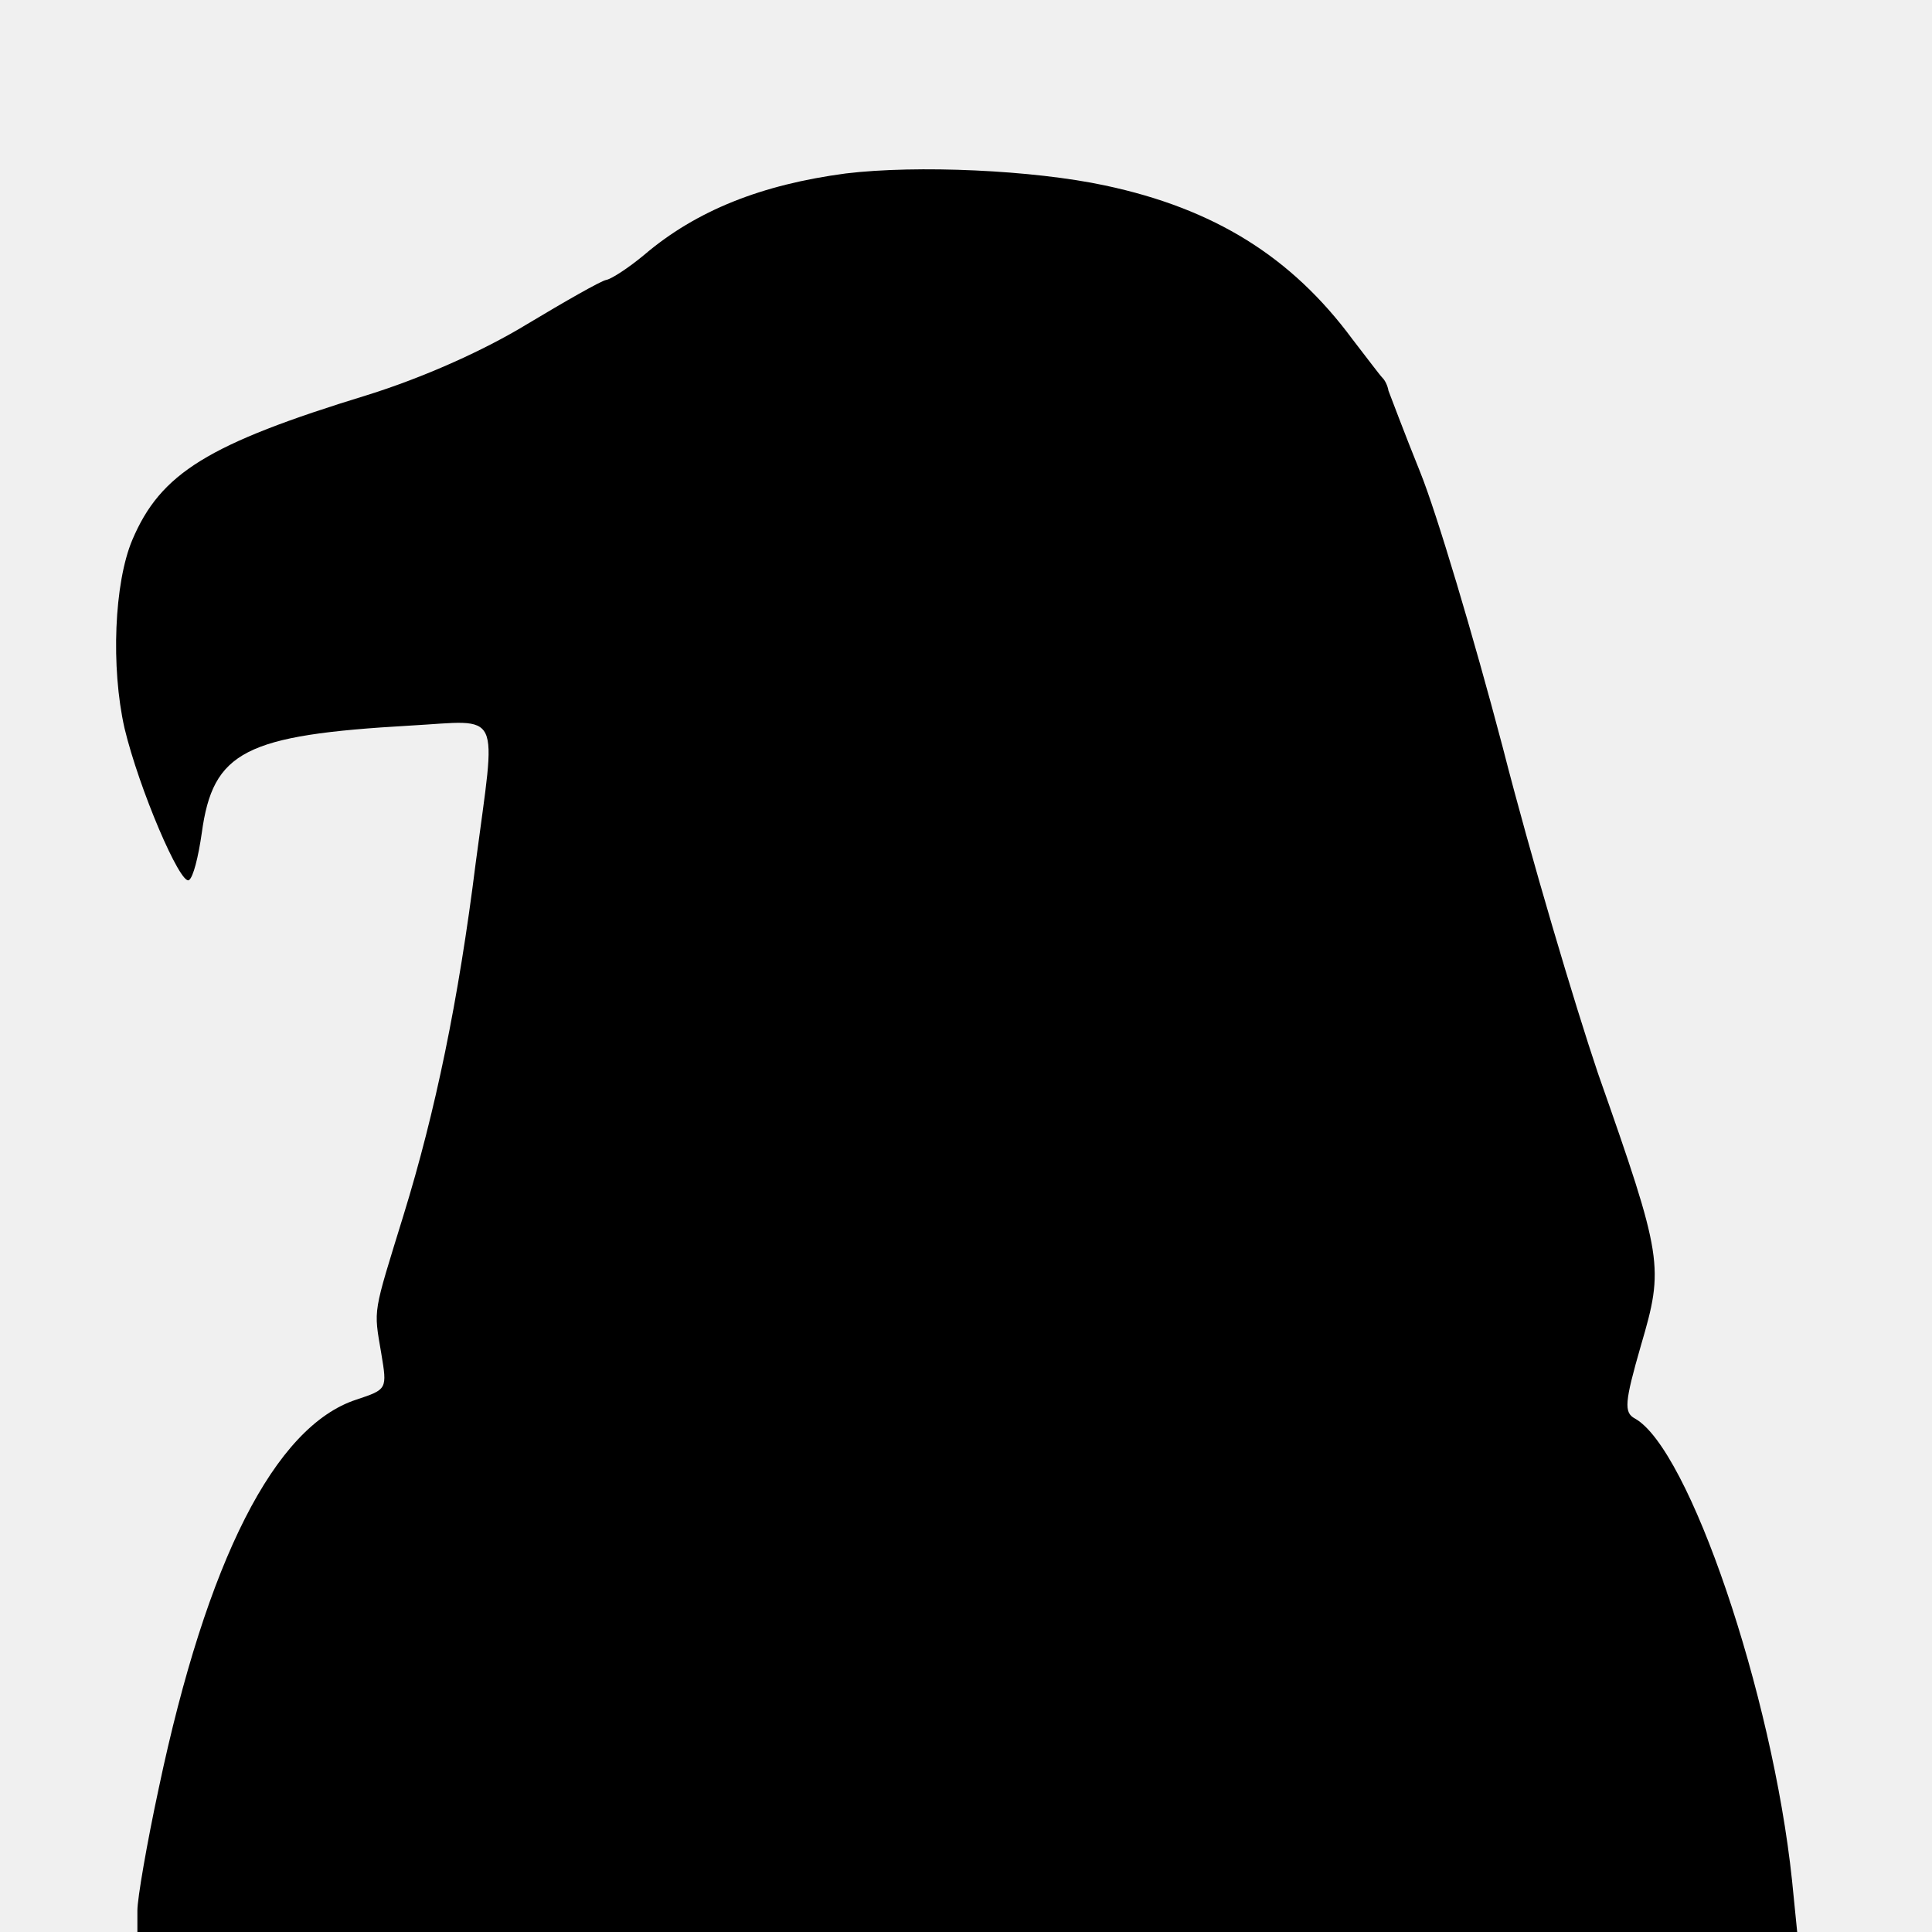
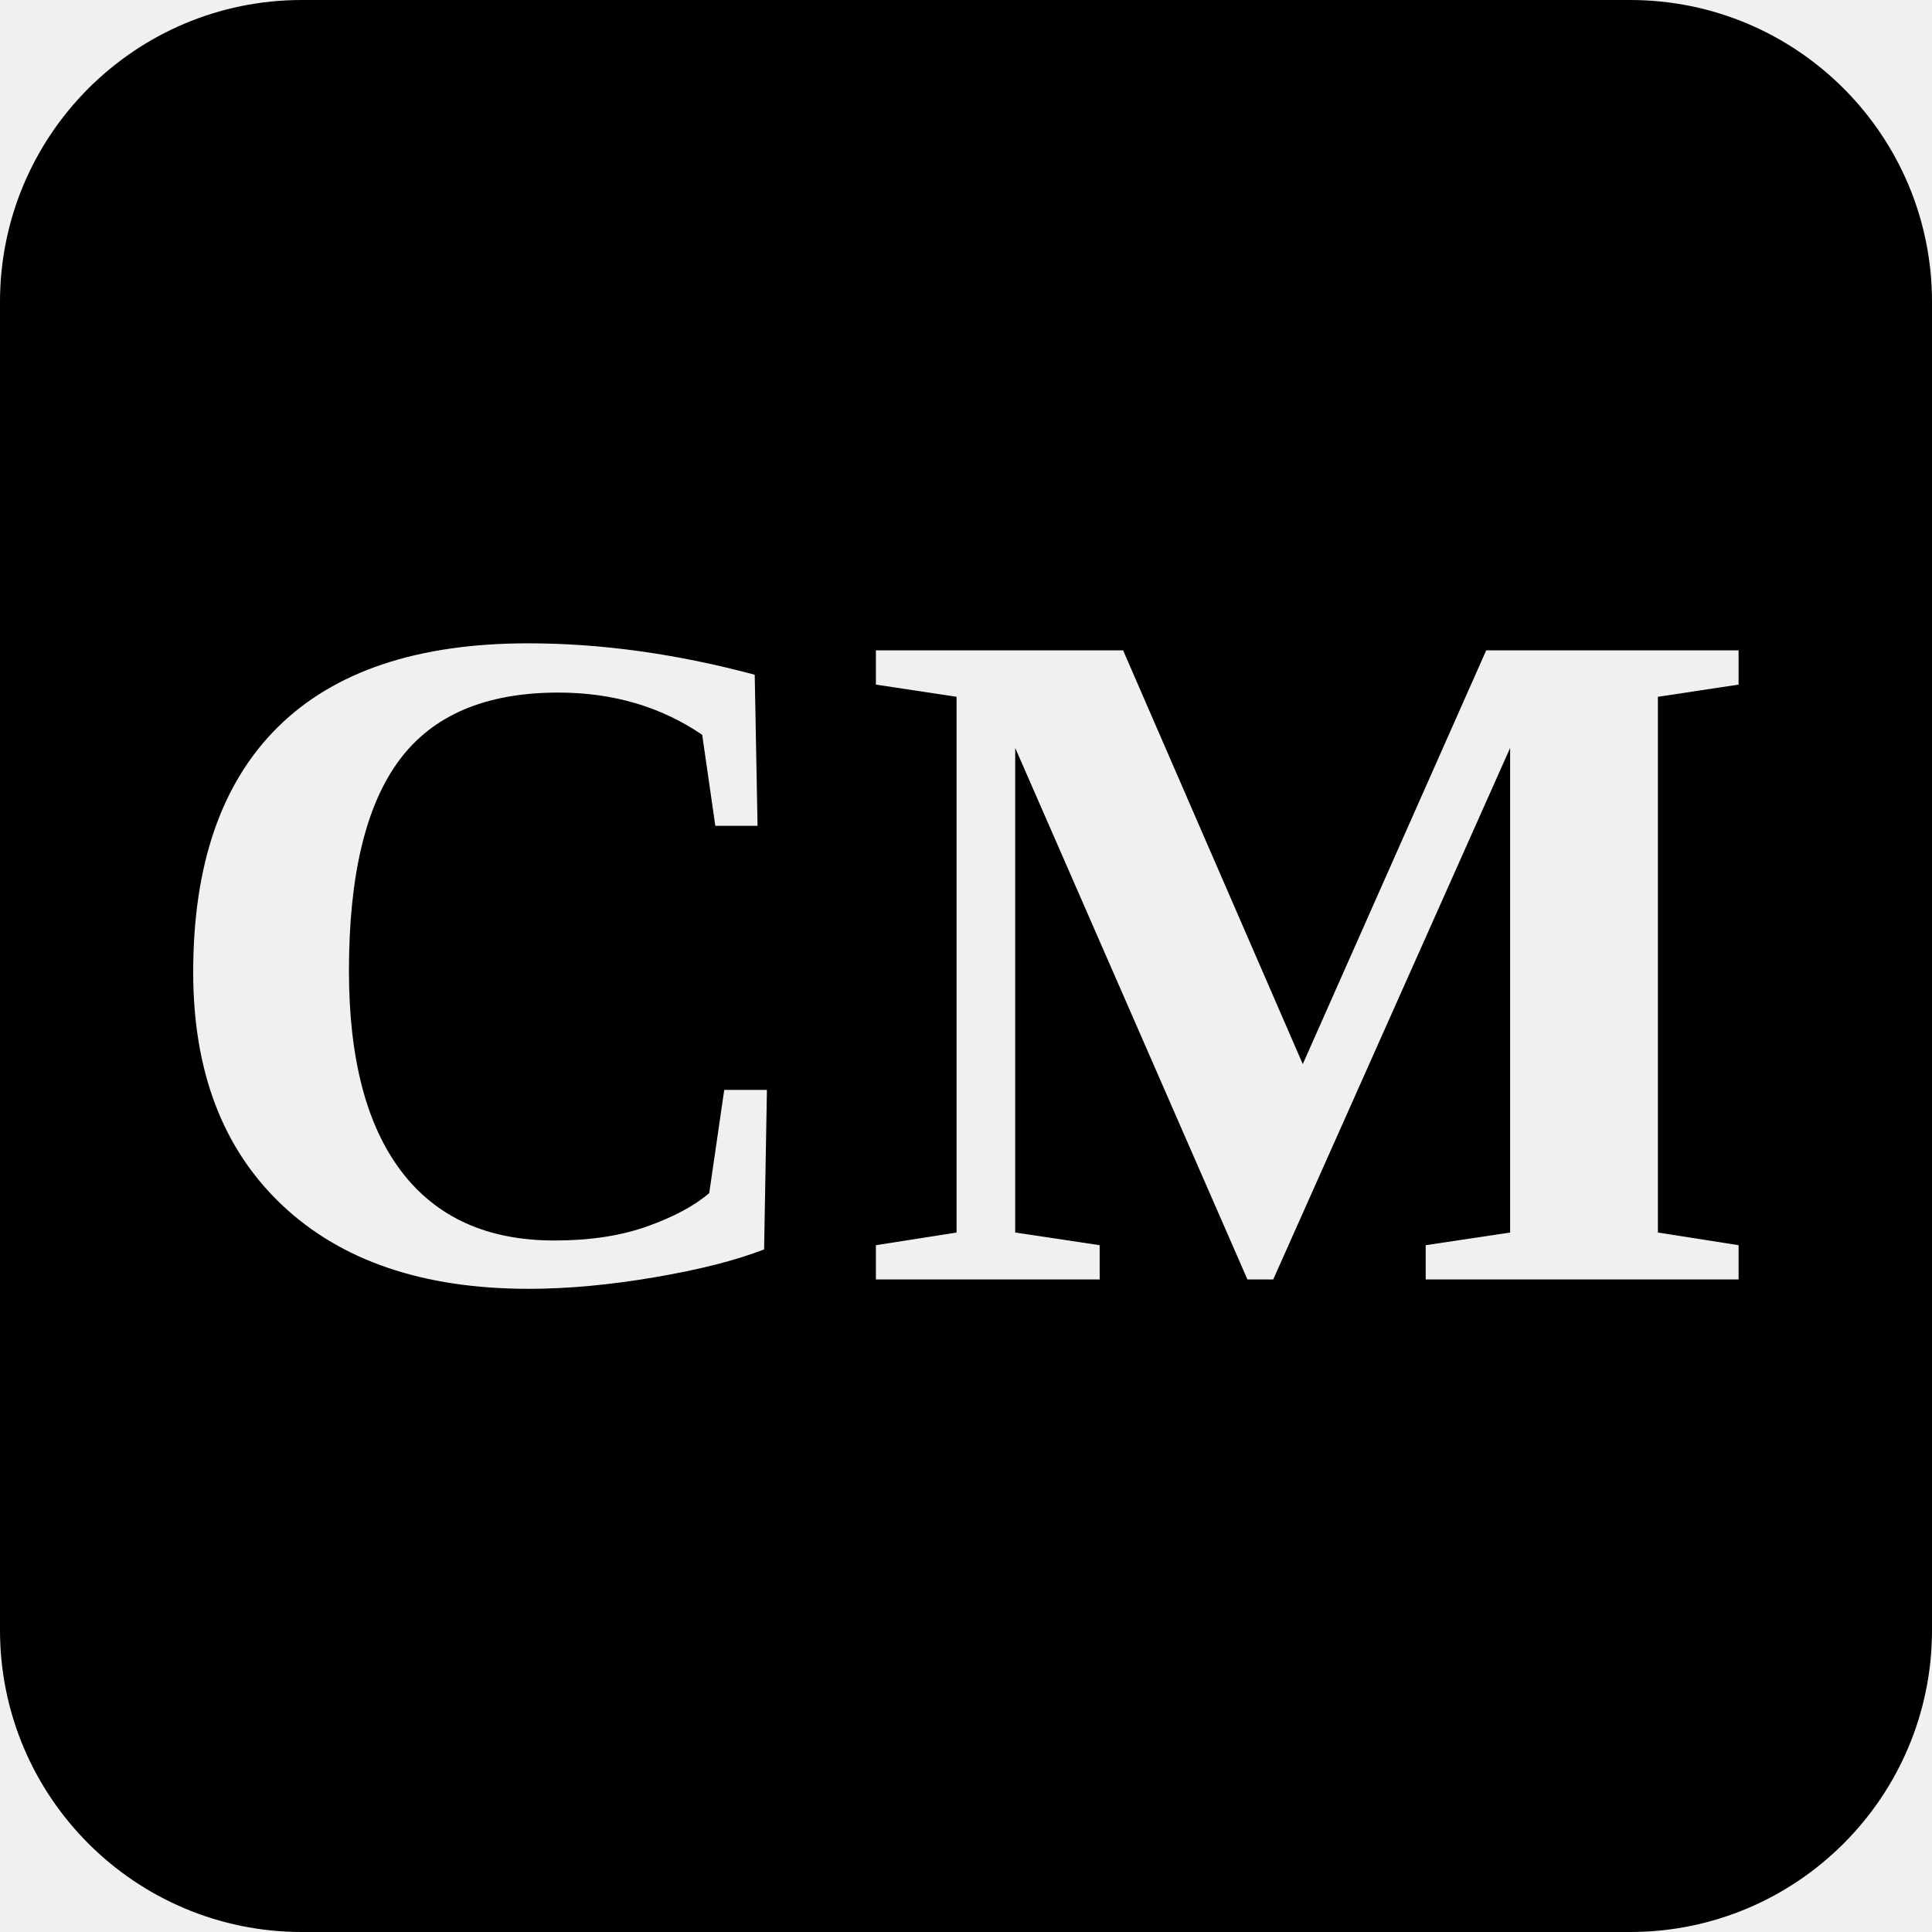
- <svg xmlns="http://www.w3.org/2000/svg" version="1.0" width="225pt" height="225pt" viewBox="0 0 225 225" preserveAspectRatio="xMidYMid meet">
-   <g transform="translate(0,225) scale(0.1,-0.1)" fill="#000000" stroke="none">
-     <path d="M985 2048 c-98 -13 -174 -43 -235 -95 -18 -15 -38 -28 -44 -29 -6 -1 -48 -25 -93 -52 -51 -31 -121 -62 -185 -82 -186 -57 -241 -91 -274 -169 -21 -50 -25 -148 -9 -219 17 -71 65 -183 75 -177 5 3 11 27 15 55 13 95 50 114 243 125 108 6 100 22 76 -160 -20 -160 -47 -290 -84 -410 -36 -117 -35 -108 -26 -161 7 -42 7 -42 -29 -54 -95 -31 -174 -187 -230 -452 -14 -65 -25 -129 -25 -143 l0 -25 966 0 967 0 -6 60 c-23 218 -120 503 -183 538 -13 7 -12 19 7 85 27 92 26 101 -50 317 -27 80 -78 251 -111 380 -34 129 -77 273 -96 320 -19 47 -35 90 -37 95 -1 6 -4 12 -7 15 -3 3 -18 23 -35 45 -71 96 -161 152 -288 179 -84 18 -219 24 -302 14z" />
-   </g>
+ <svg xmlns="http://www.w3.org/2000/svg" viewBox="0 0 64 64">
+   <mask id="m">
+     <rect width="64" height="64" fill="#fff" />
+     <g fill="#000">
+       <path transform="translate(4.846 42.383) scale(0.01554 -0.01554)" d="M815 -20Q478 -20 289.0 159.0Q100 338 100 655Q100 999 280.5 1177.5Q461 1356 814 1356Q1047 1356 1297 1289L1303 967H1213L1185 1161Q1053 1251 878 1251Q646 1251 539.0 1106.5Q432 962 432 658Q432 377 544.0 230.0Q656 83 870 83Q983 83 1067.5 113.0Q1152 143 1200 184L1232 404H1323L1317 64Q1227 29 1083.0 4.5Q939 -20 815 -20Z" />
+       <path transform="translate(28.471 42.383) scale(0.01554 -0.01554)" d="M882 0H827L332 1133V100L512 73V0H35V73L207 100V1242L35 1268V1341H562L945 459L1336 1341H1874V1268L1702 1242V100L1874 73V0H1207V73L1387 100V1133Z" />
+     </g>
+   </mask>
+   <rect width="64" height="64" rx="10" mask="url(#m)" />
</svg>
